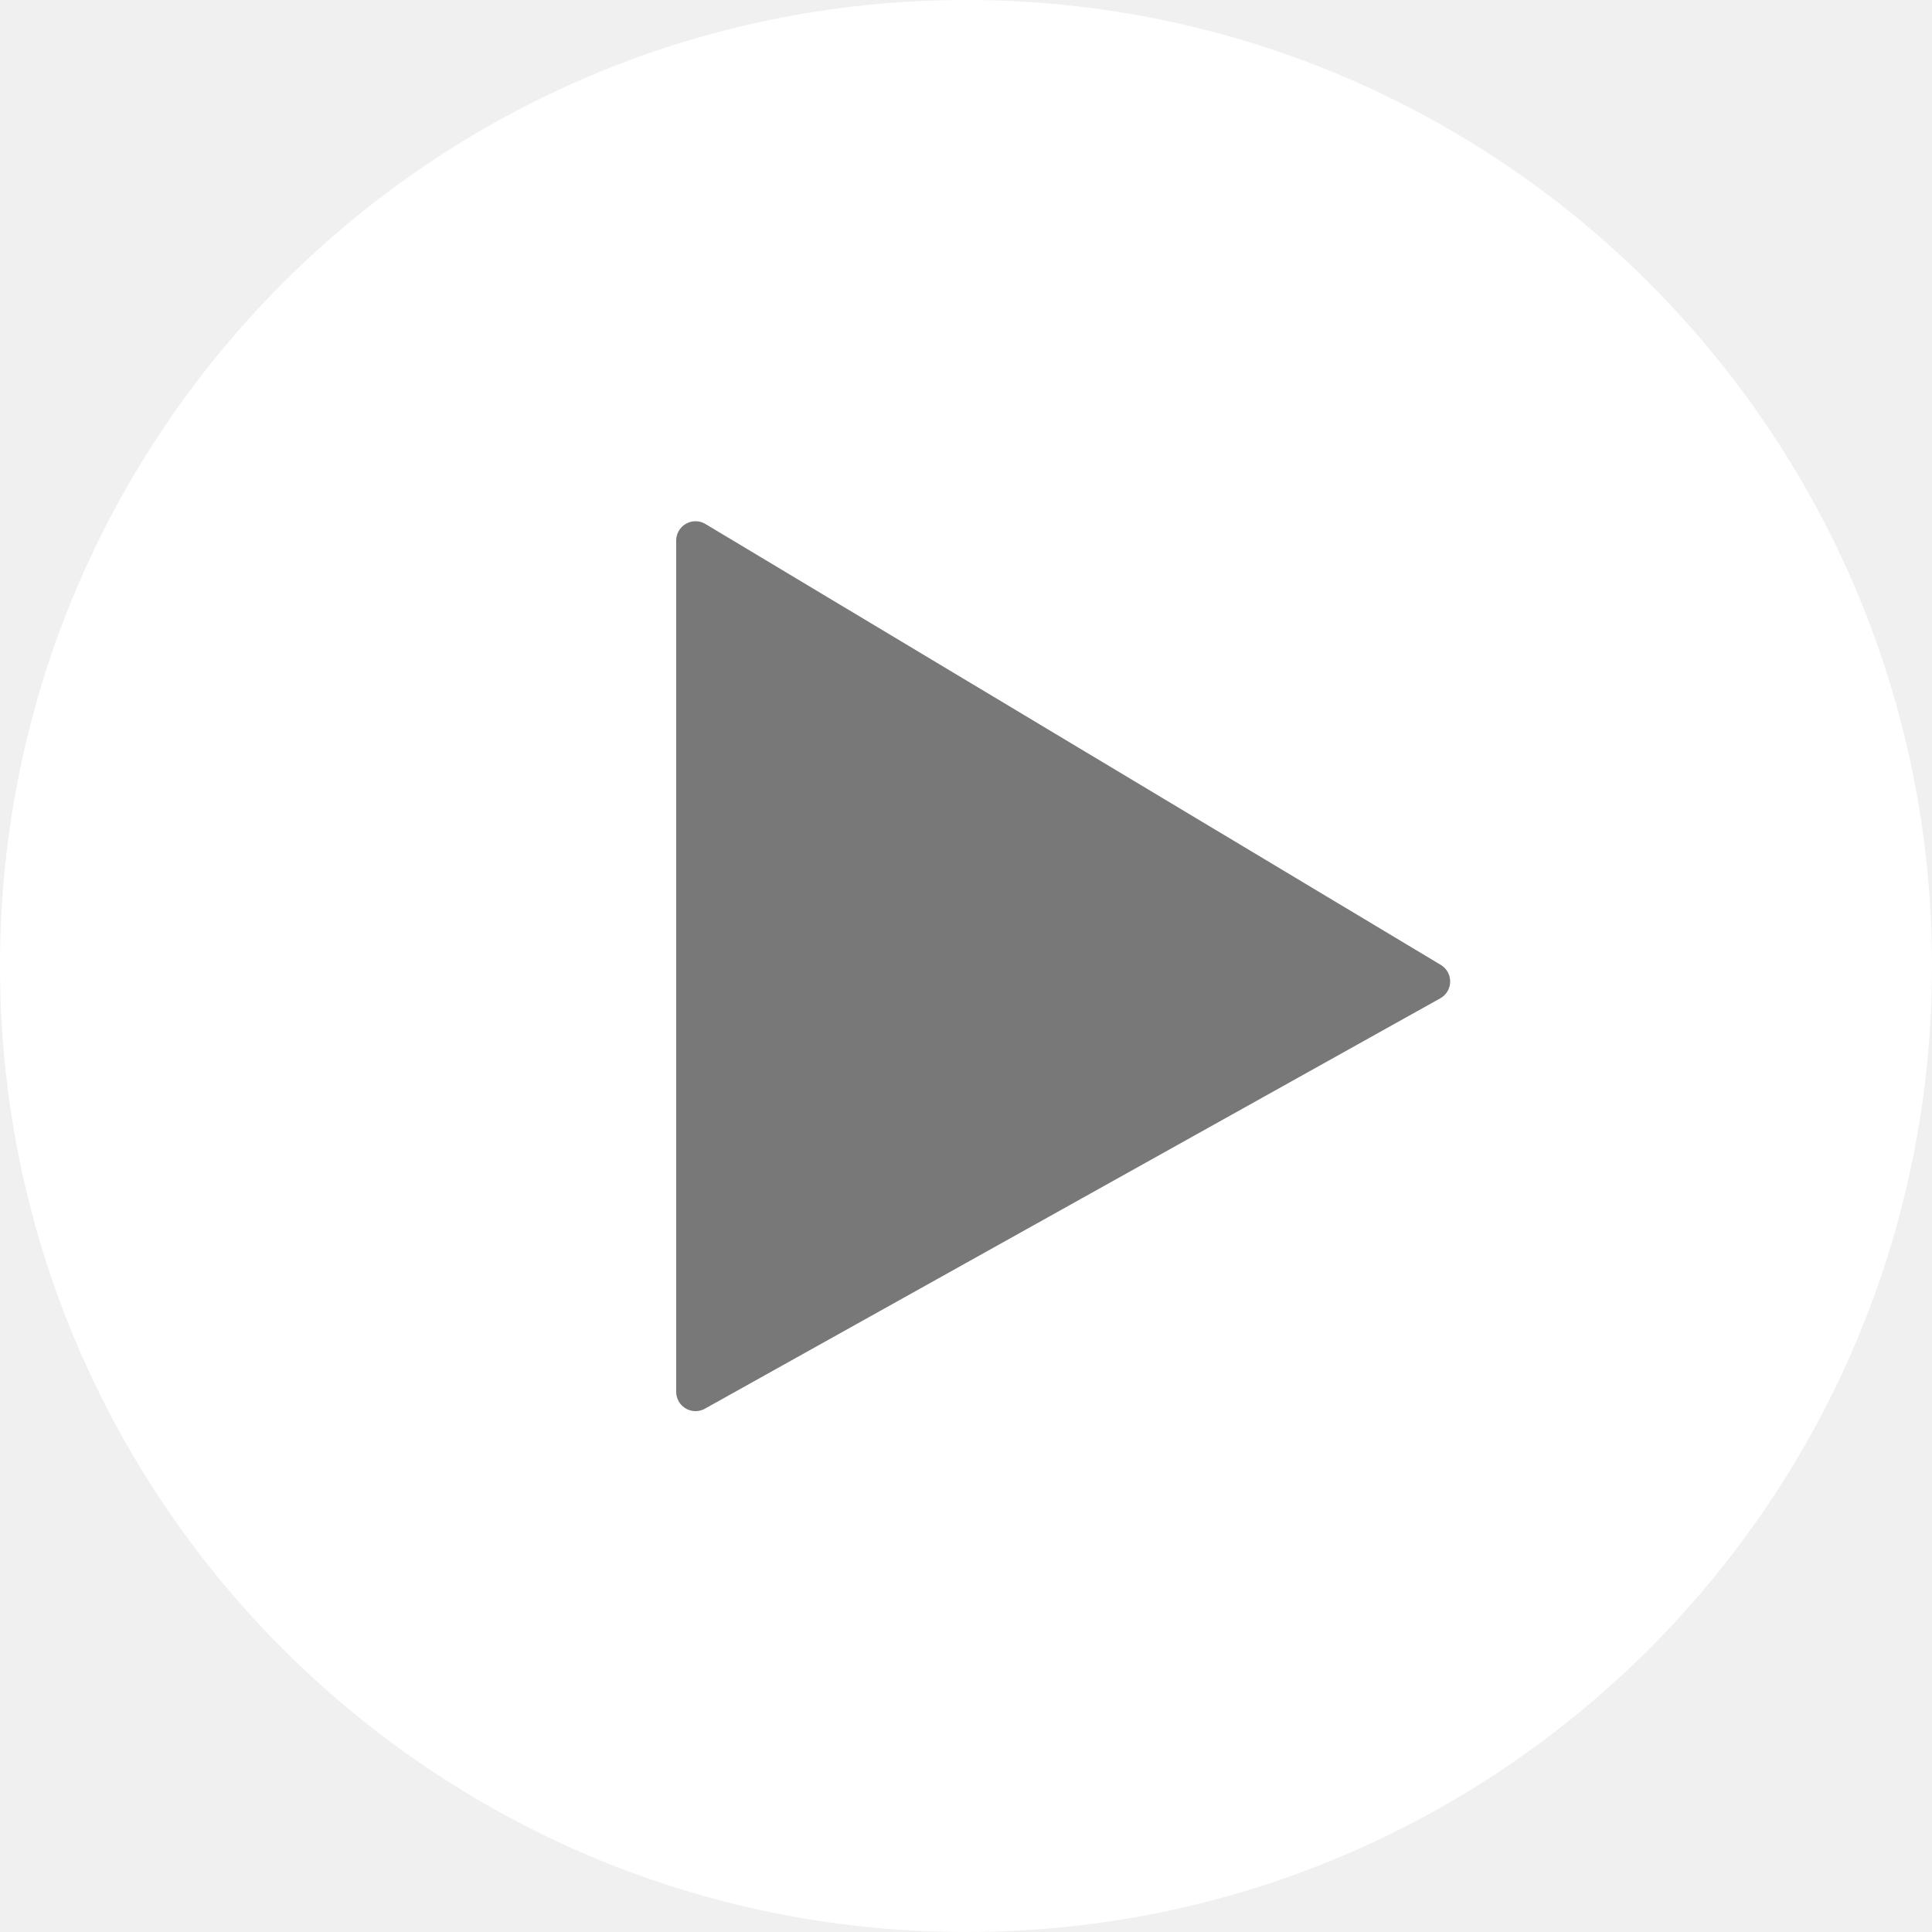
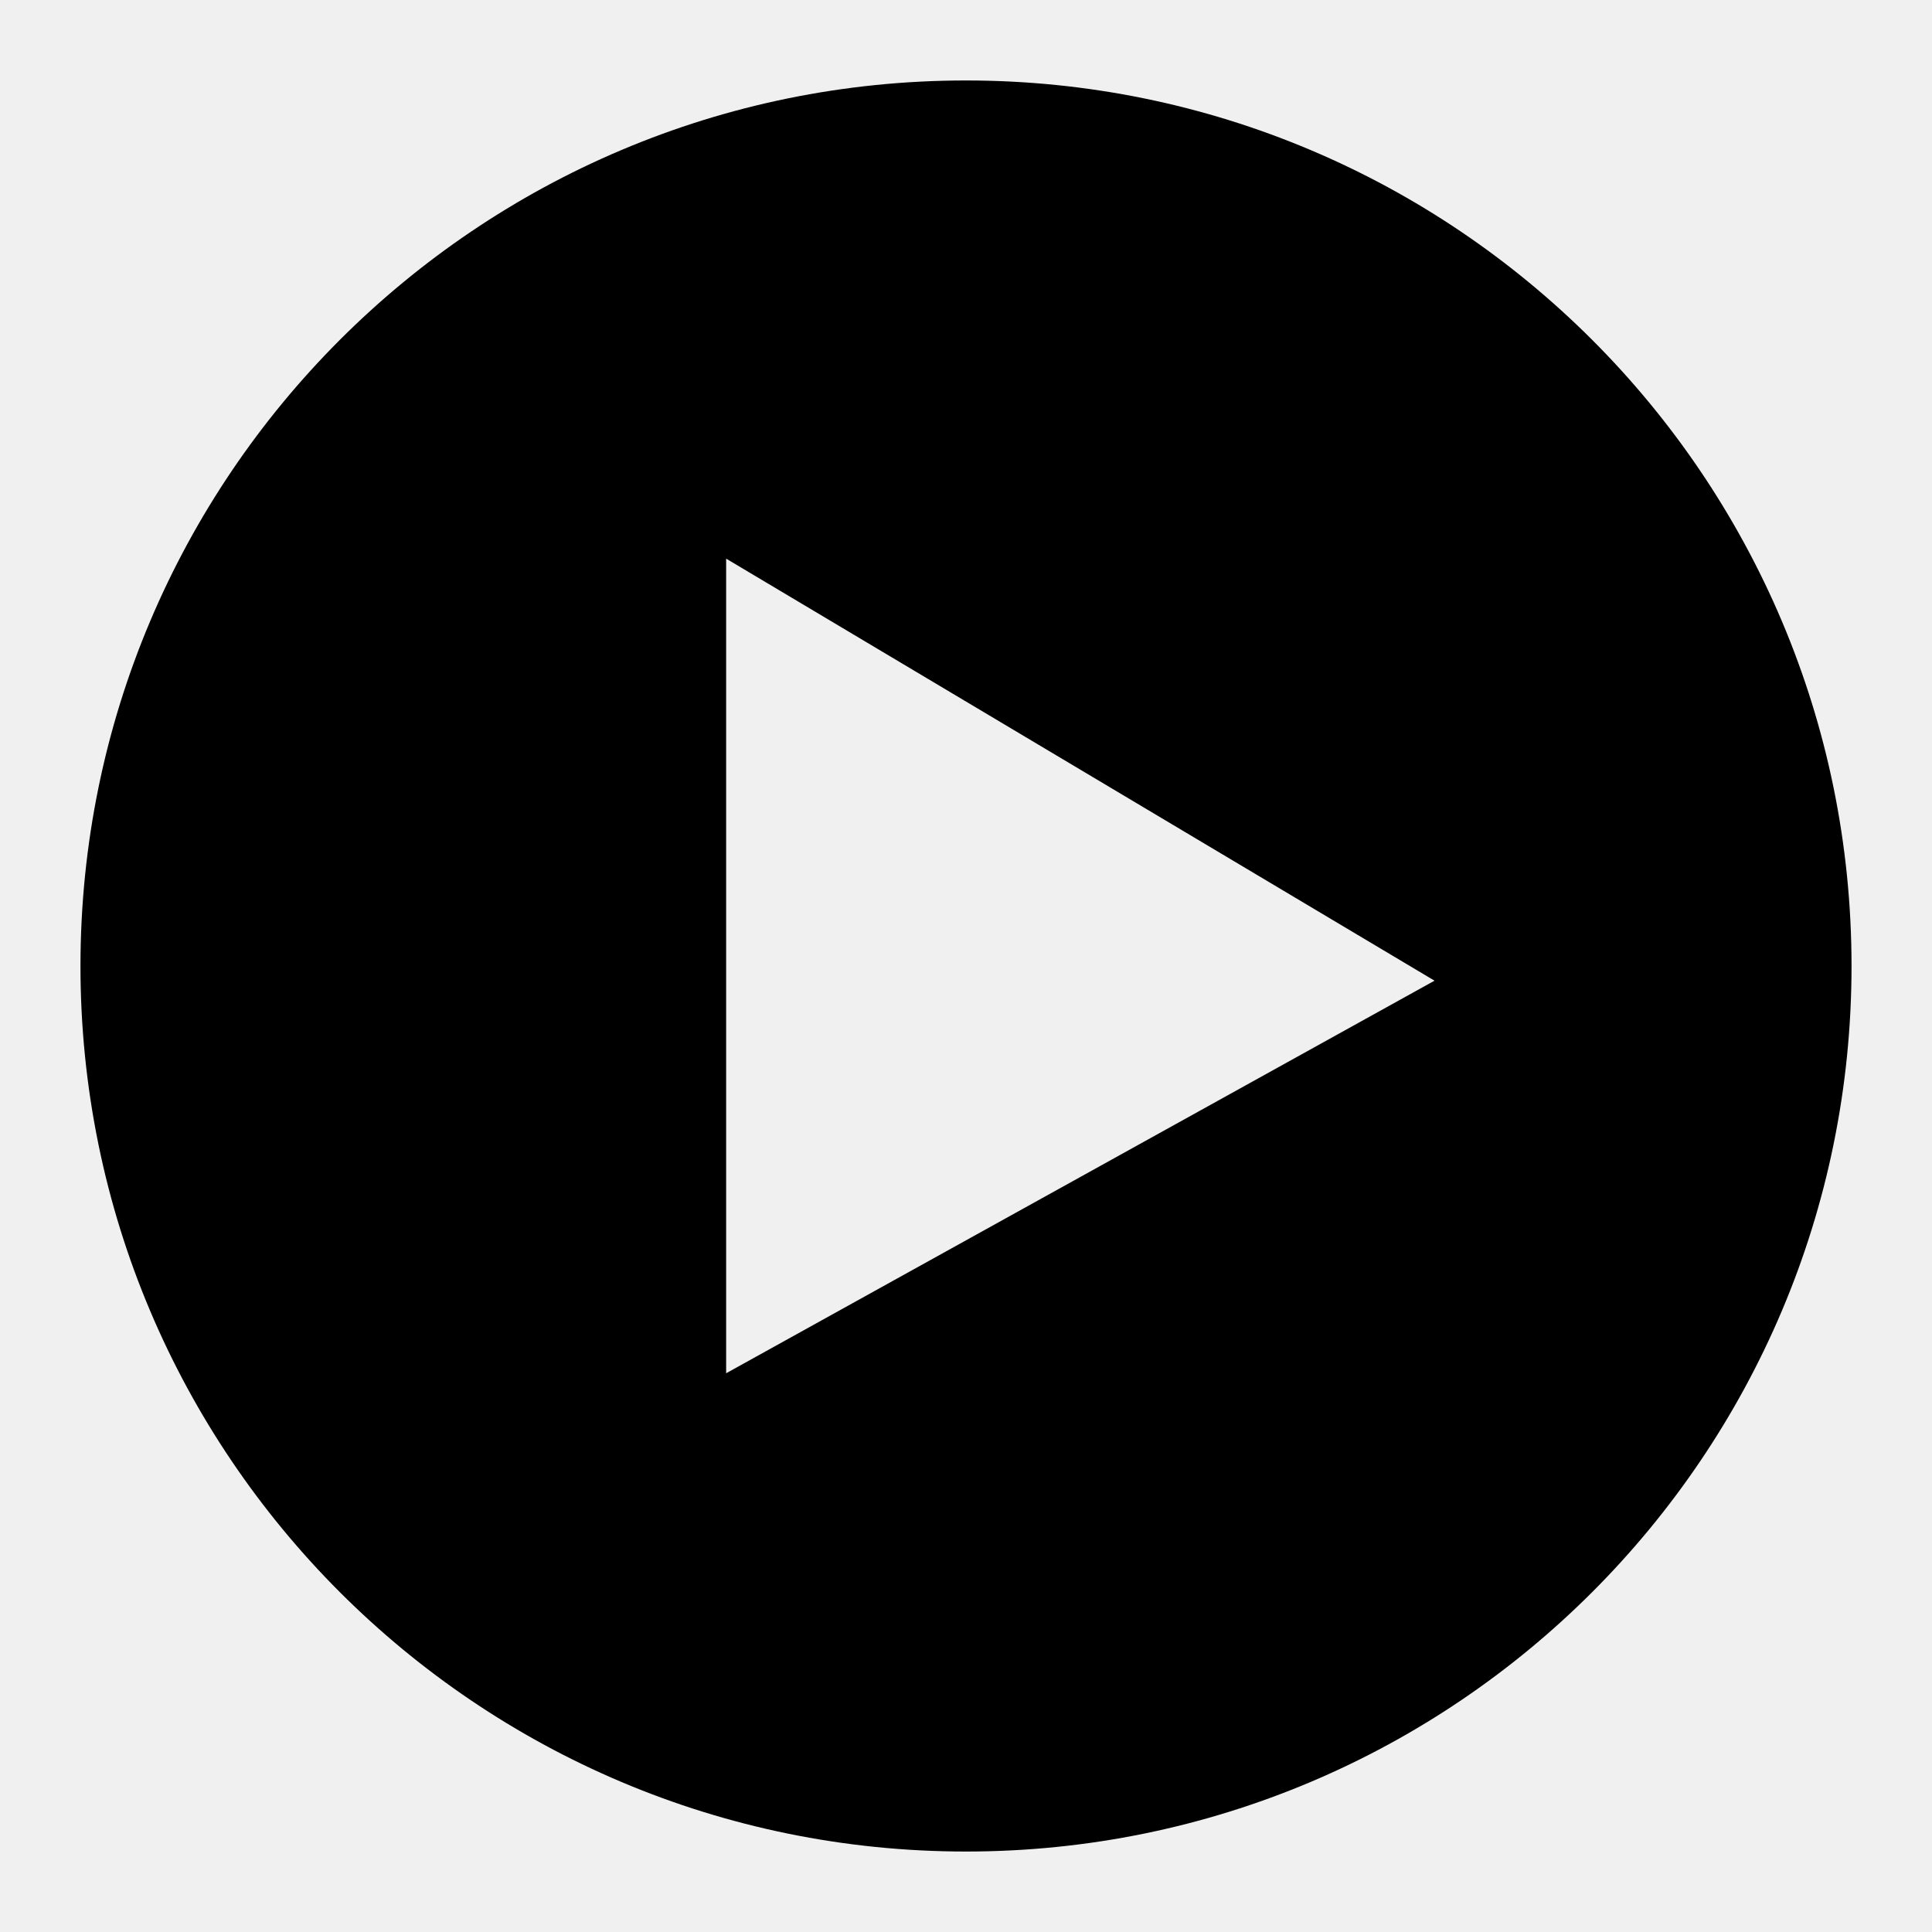
- <svg xmlns="http://www.w3.org/2000/svg" version="1.1" id="play" x="0px" y="0px" viewBox="0 0 50 50" enable-background="new 0 0 50 50" xml:space="preserve">
-   <circle fill="#fff" cx="25" cy="25" r="25" />
-   <polygon fill="#787878" stroke="#787878" stroke-linecap="round" stroke-linejoin="round" stroke-miterlimit="10" points="18,36.02 18,36.02 37.03,25.4 18,13.99 " />
+ <svg xmlns="http://www.w3.org/2000/svg" version="1.1" id="Layer_1" x="0px" y="0px" viewBox="0 0 20 20" enable-background="new 0 0 20 20" xml:space="preserve">
+   <path d="M10,0.833c5.062,0,9.167,4.104,9.167,9.167c0,5.062-4.104,9.167-9.167,9.167  c-5.062,0-9.167-4.104-9.167-9.167C0.834,4.937,4.938,0.833,10,0.833z M7.517,14.216L7.517,14.216l7.333-4.064L7.517,5.783V14.216z" />
</svg>
